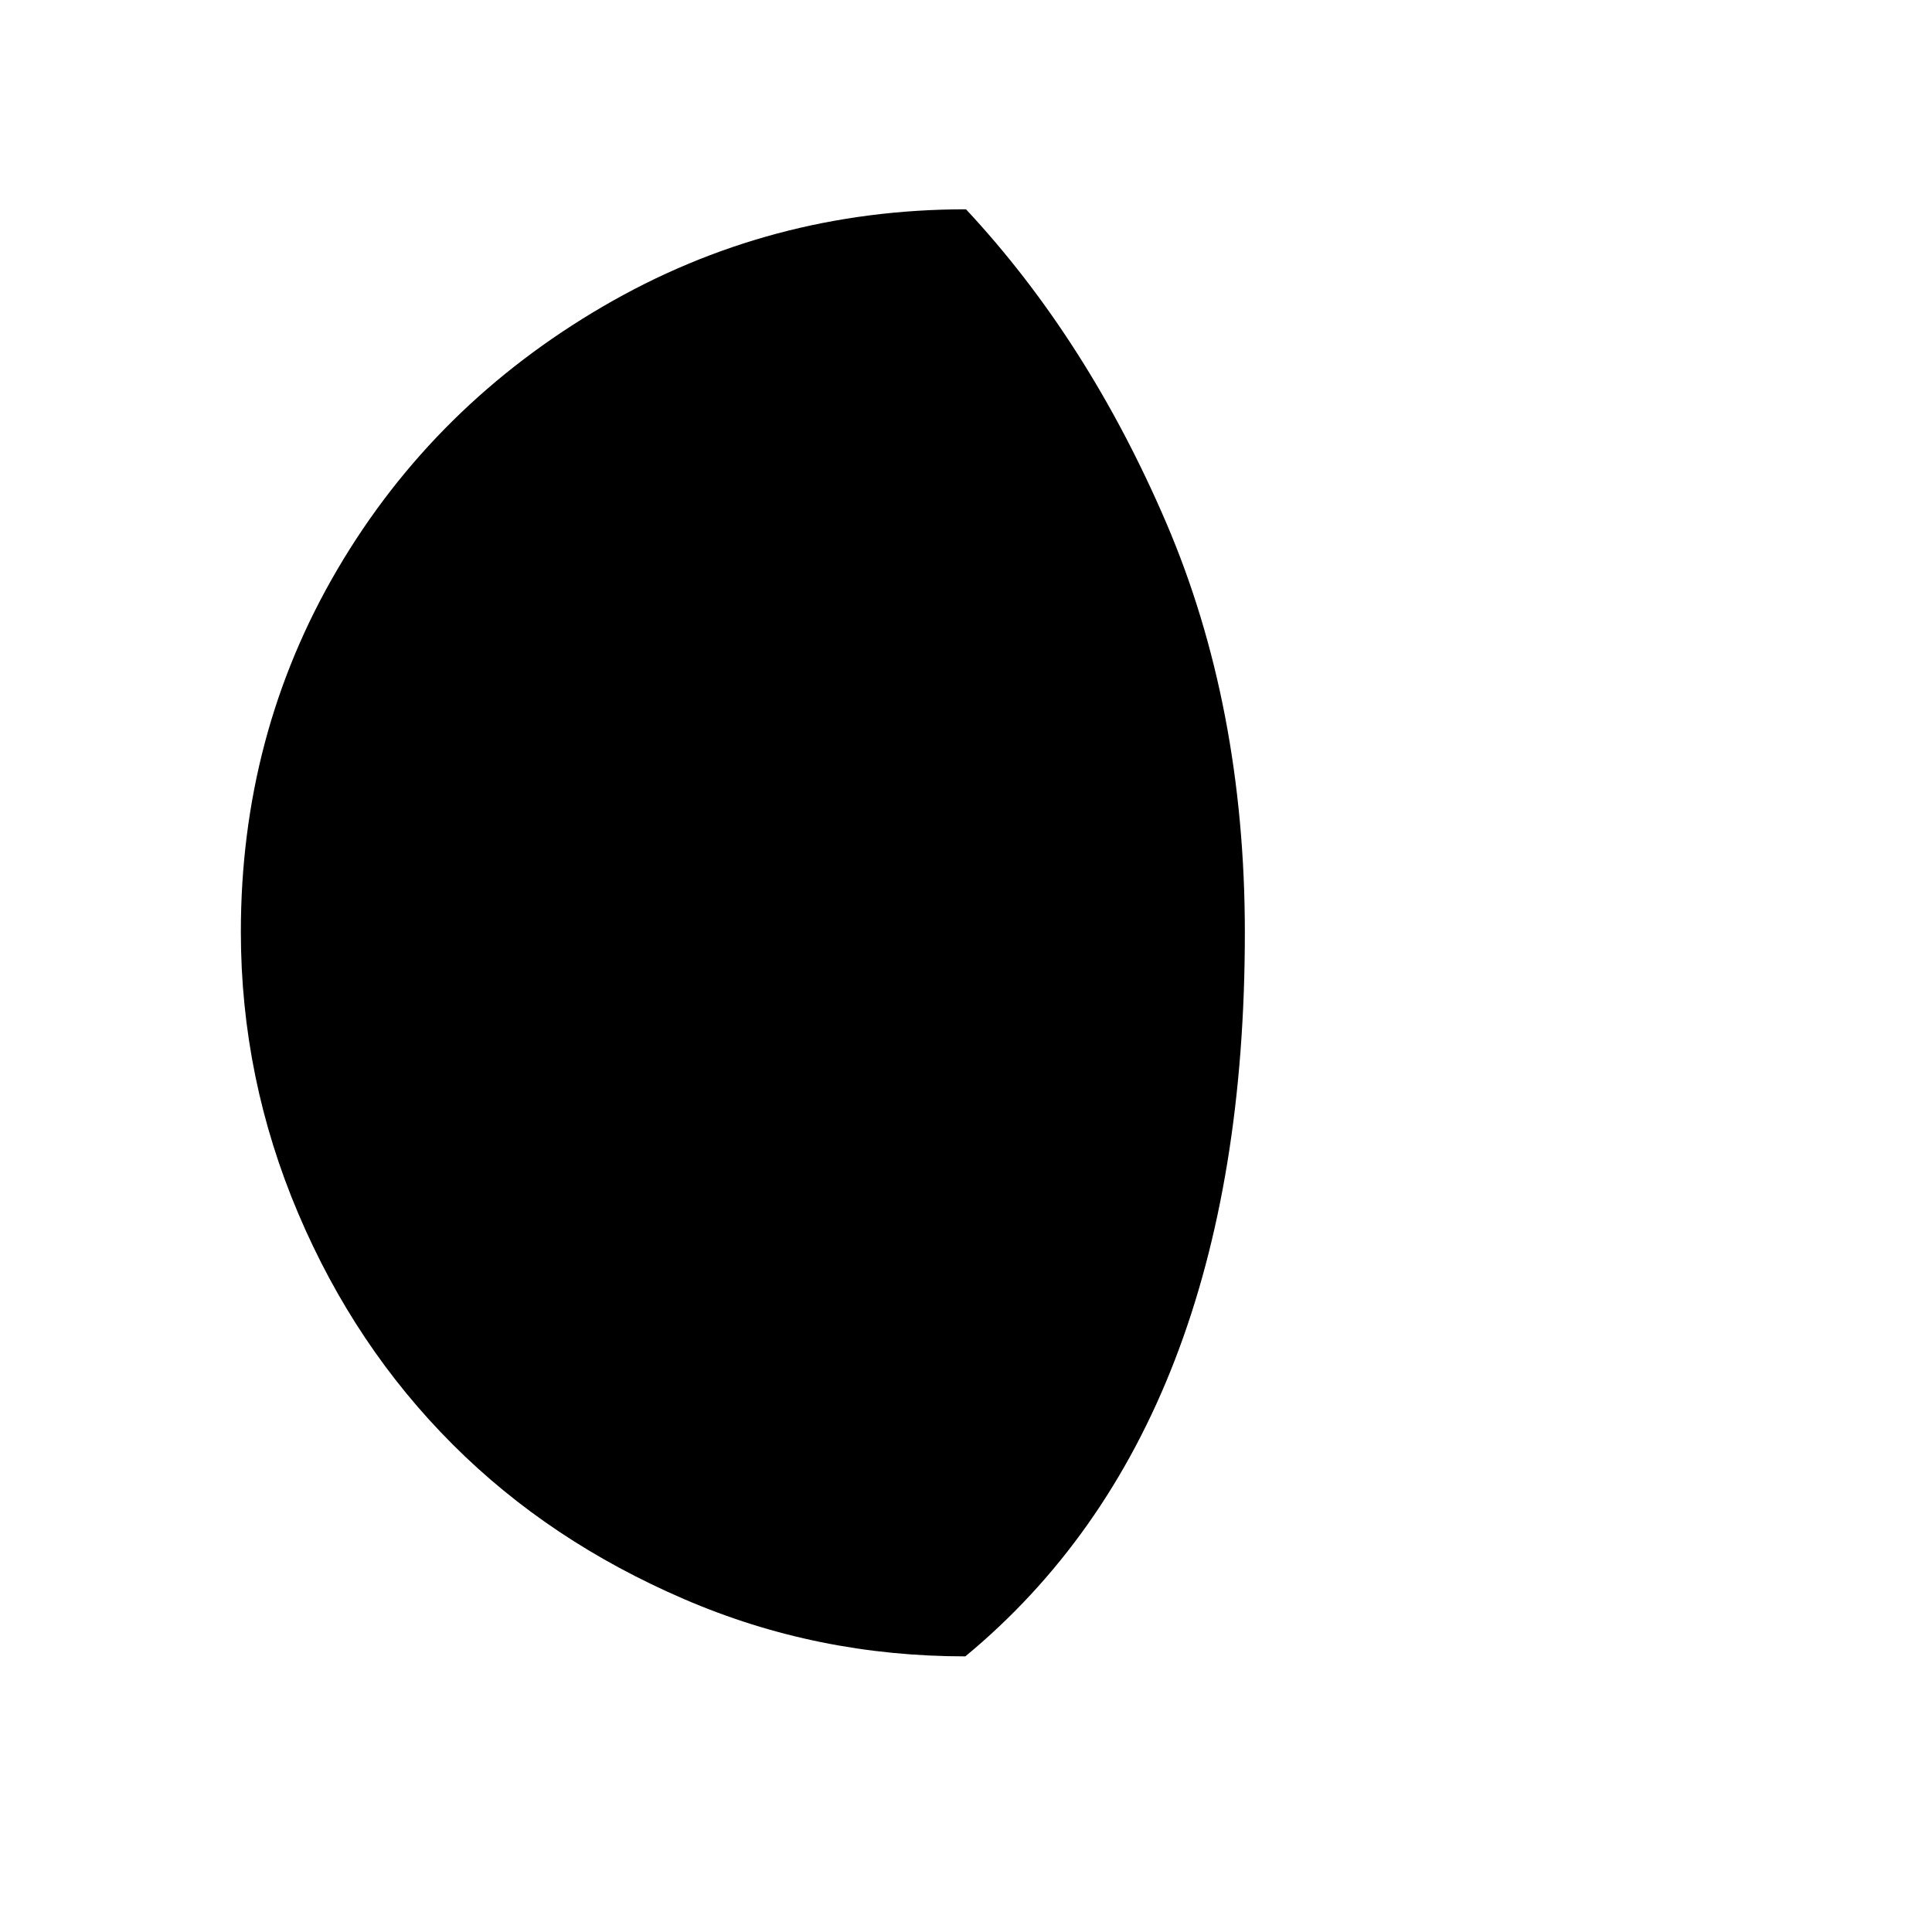
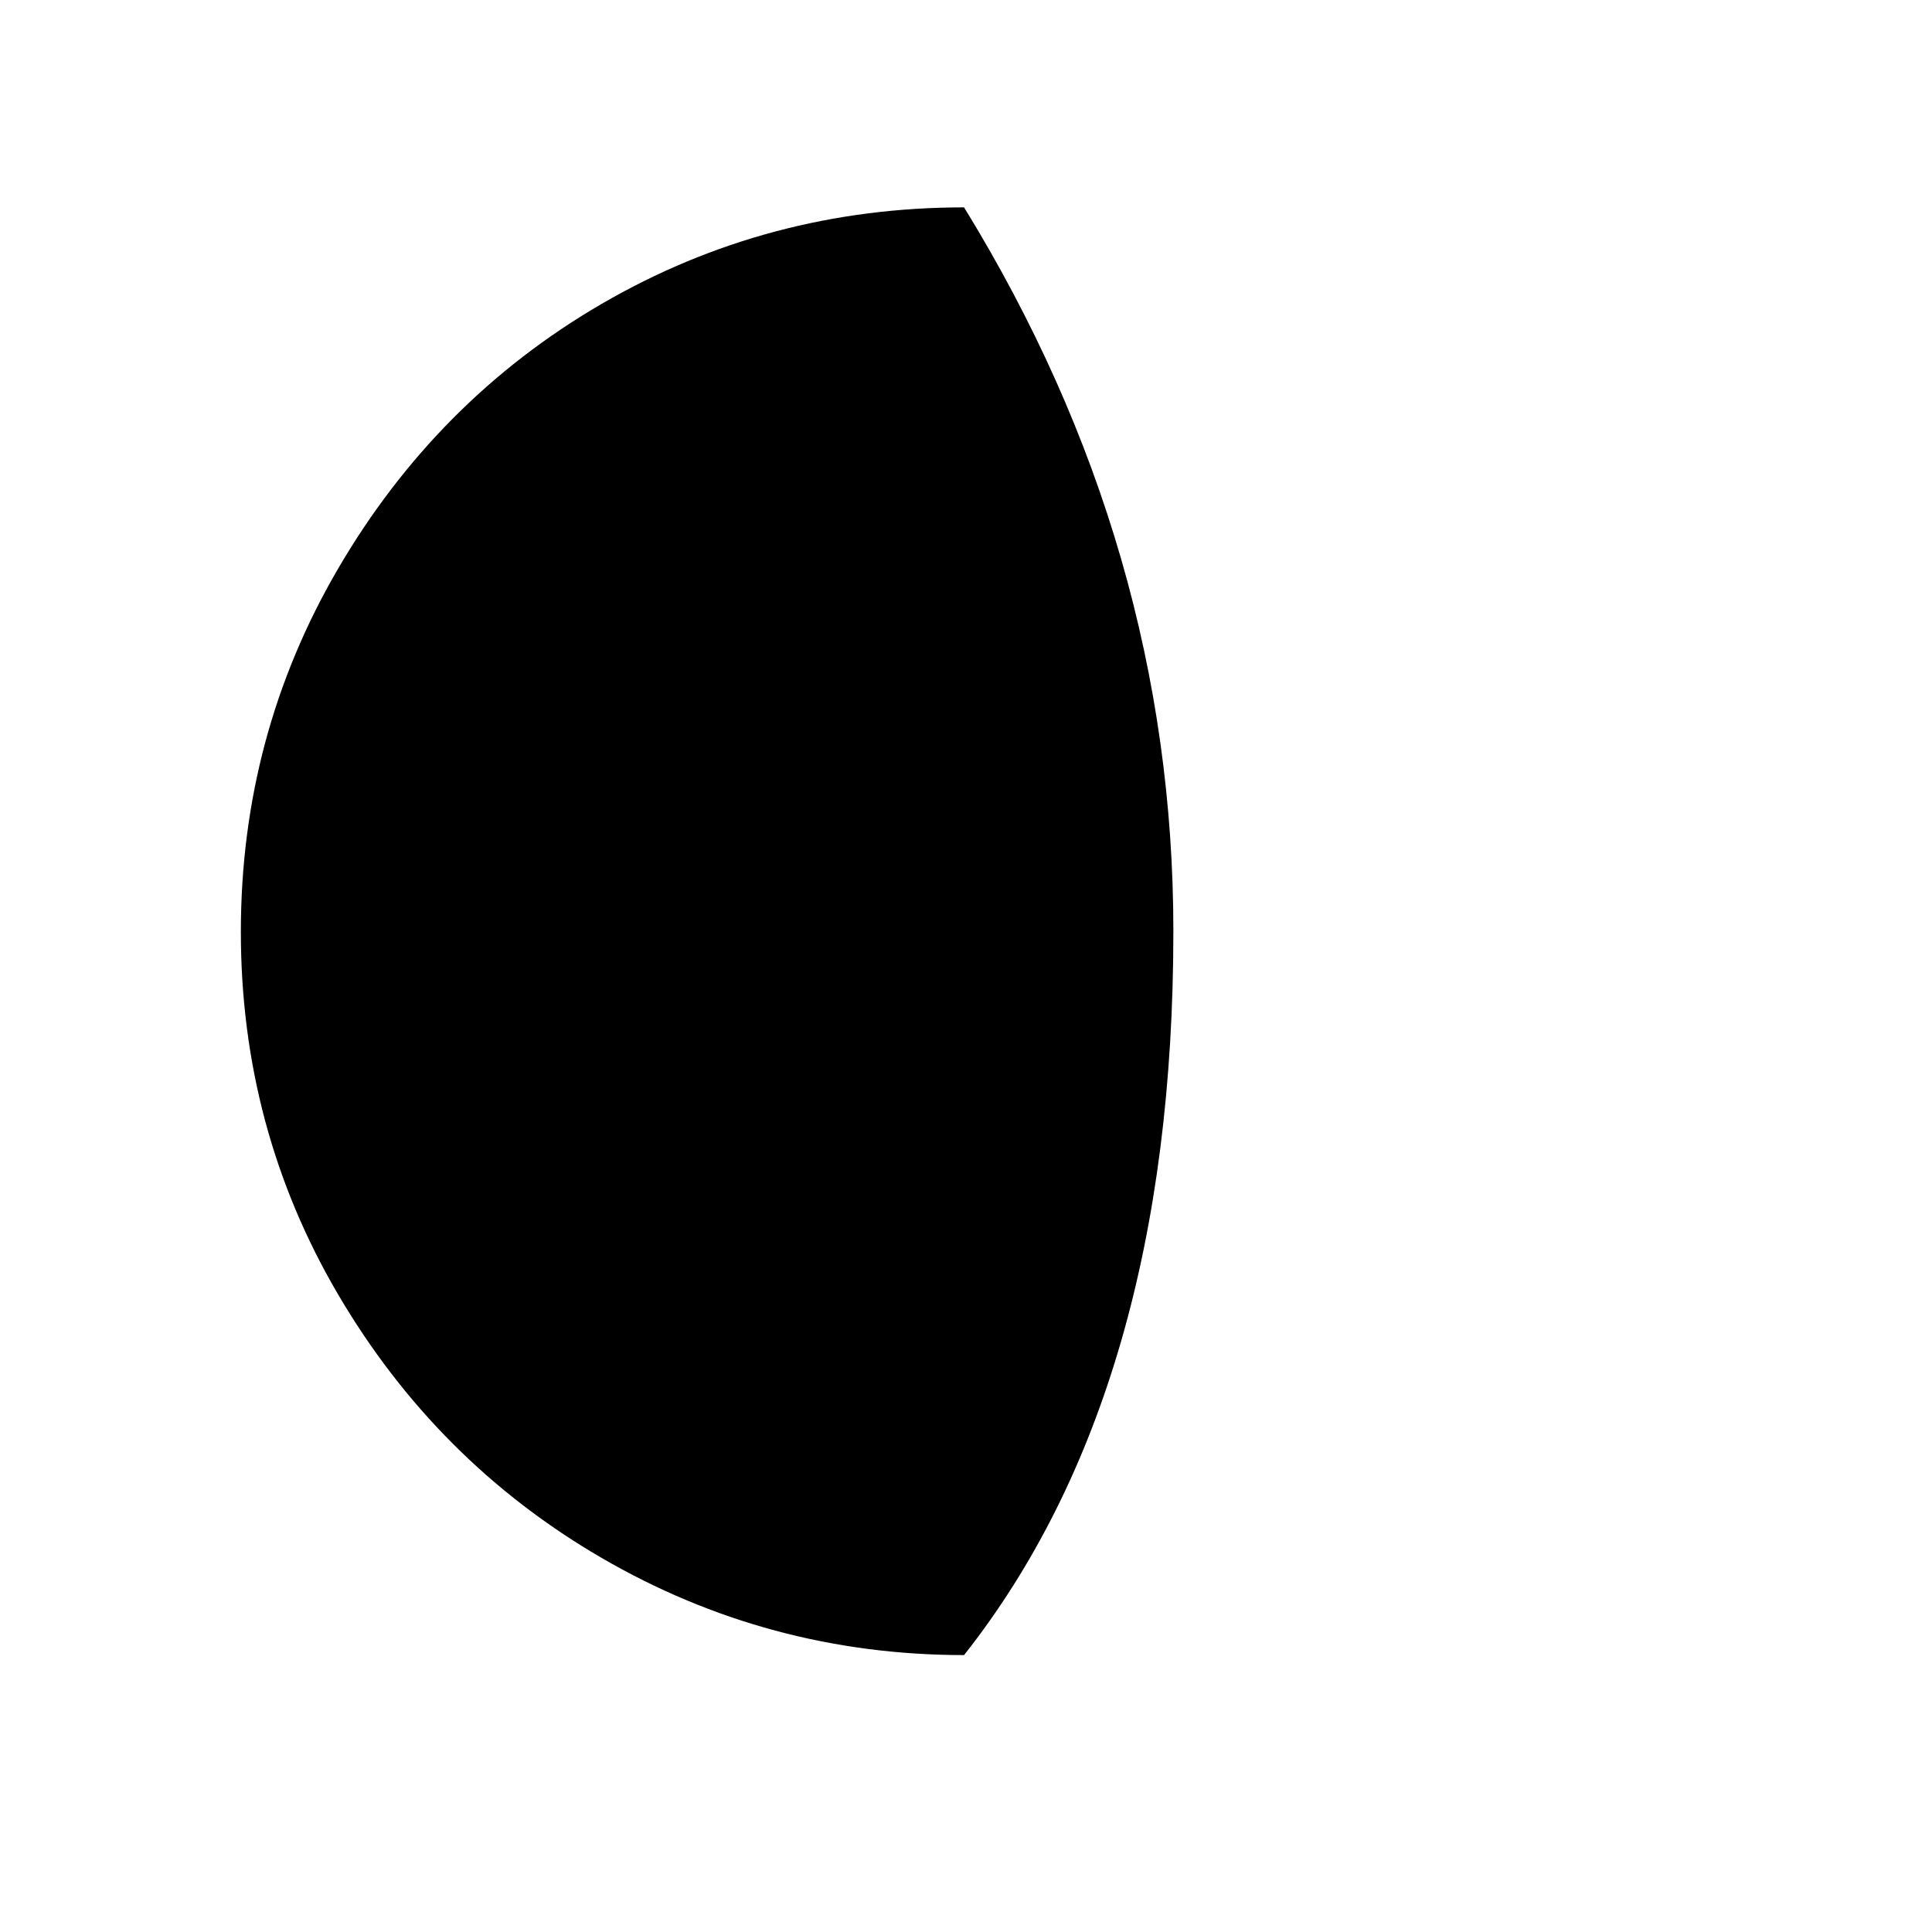
<svg xmlns="http://www.w3.org/2000/svg" version="1.1" id="Layer_1" x="0px" y="0px" viewBox="0 0 30 30" style="enable-background:new 0 0 30 30;" xml:space="preserve">
-   <path d="M3.74,14.47c0,1.52,0.3,2.98,0.89,4.37s1.39,2.58,2.4,3.59s2.2,1.8,3.59,2.4s2.84,0.89,4.37,0.89  c2.89-2.39,4.34-6.14,4.34-11.24c0-2.34-0.41-4.47-1.22-6.36s-1.85-3.52-3.11-4.87c-2.03,0-3.91,0.5-5.64,1.51S6.25,7.12,5.24,8.84  S3.74,12.44,3.74,14.47z" />
+   <path d="M3.74,14.47c0,2.03,0.5,3.91,1.51,5.63s2.37,3.09,4.09,4.09s3.6,1.51,5.63,1.51c2.17-2.75,3.25-6.5,3.25-11.24  c0-3.96-1.08-7.71-3.25-11.24c-2.03,0-3.91,0.5-5.63,1.5S6.26,7.1,5.25,8.83S3.74,12.44,3.74,14.47z" />
</svg>
